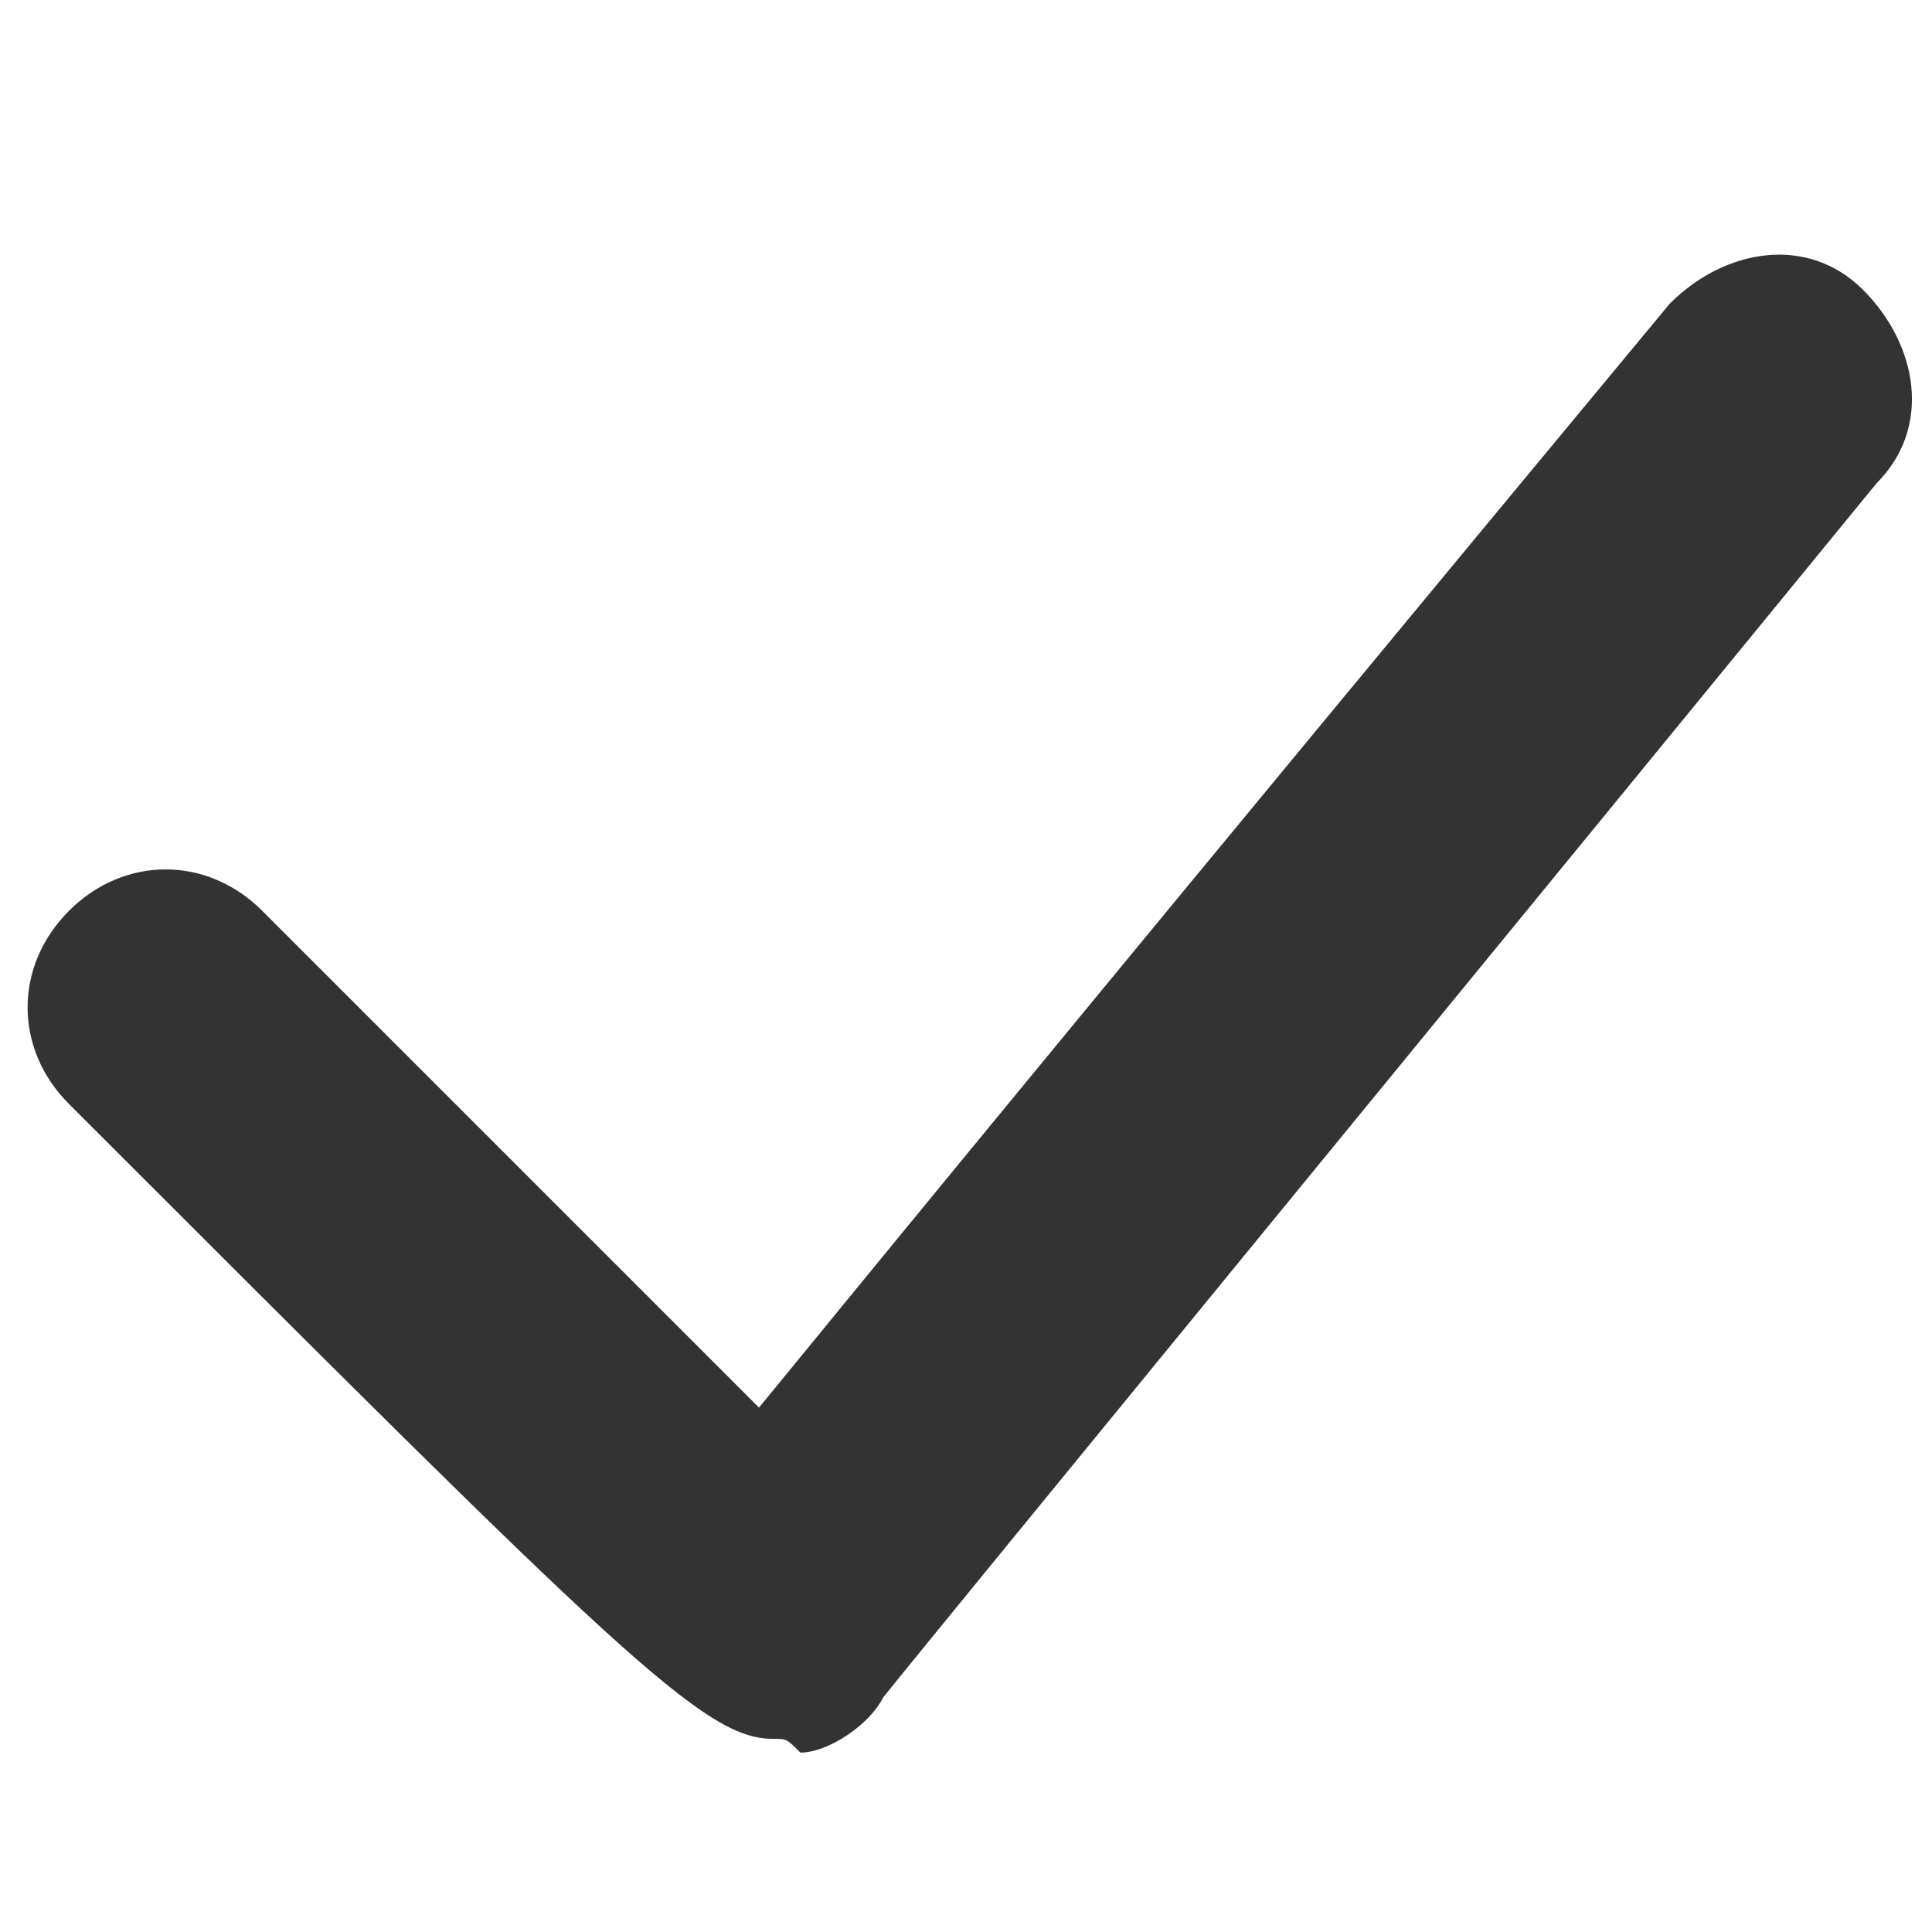
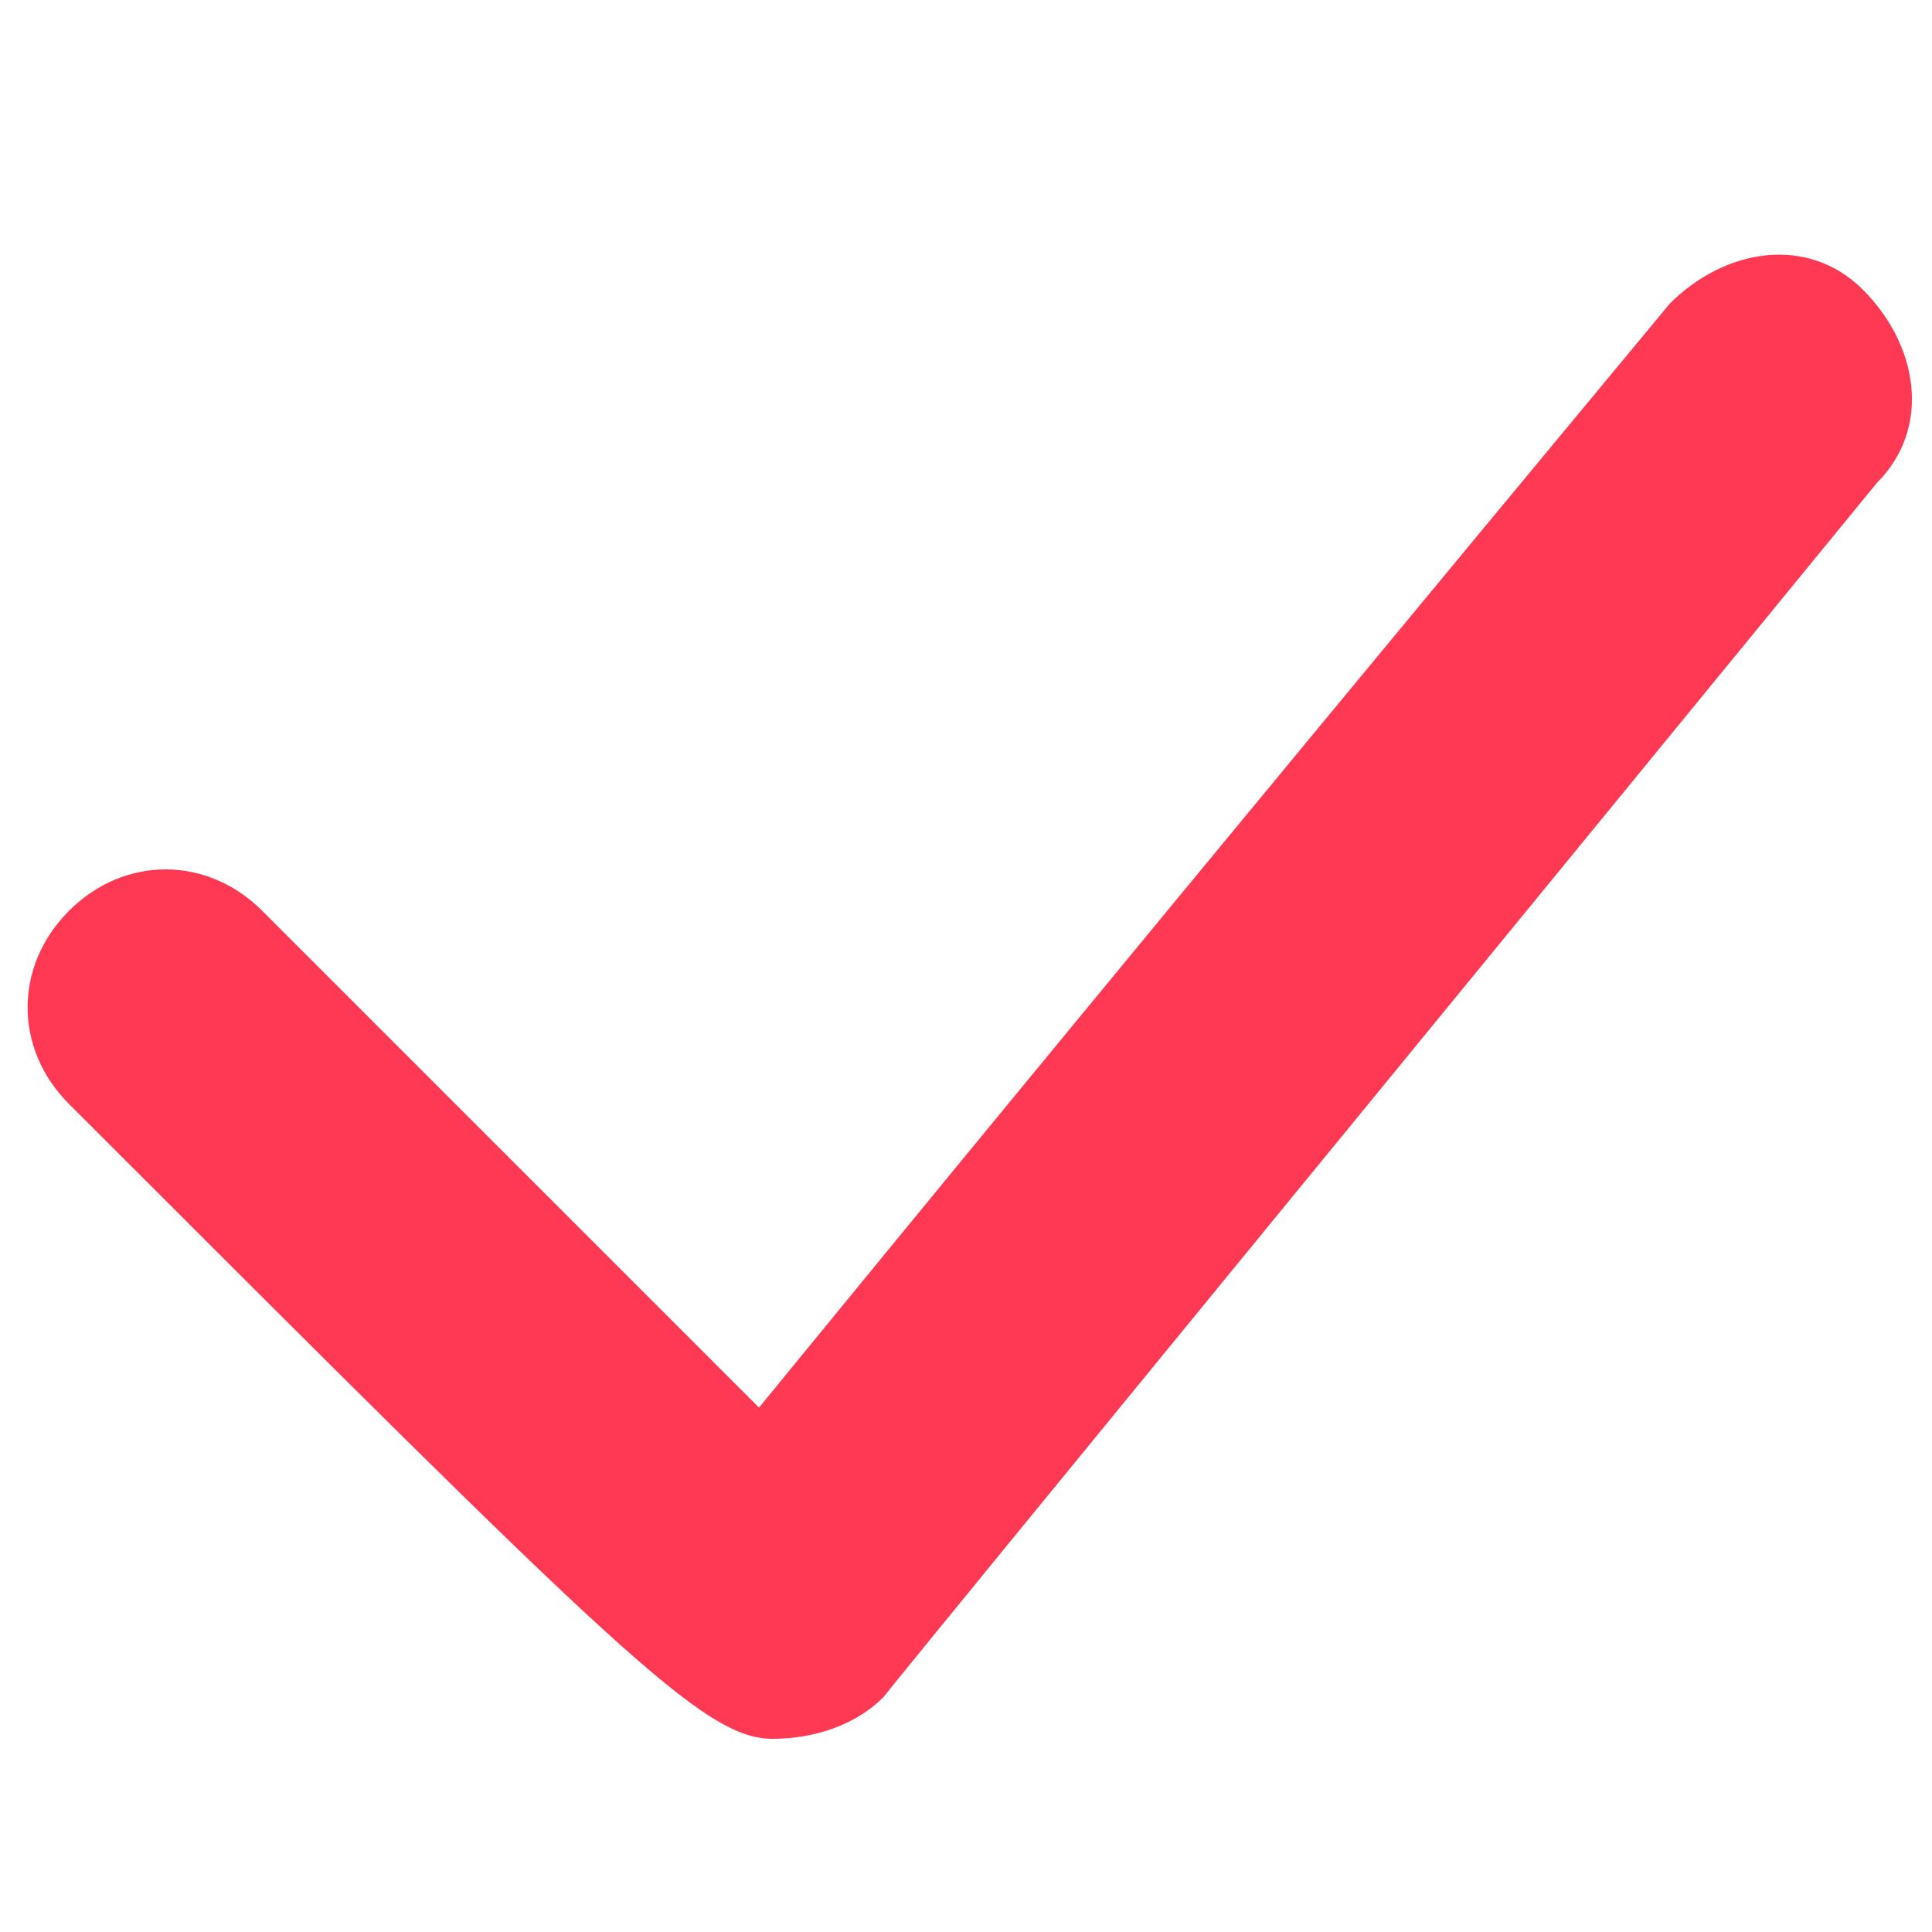
<svg xmlns="http://www.w3.org/2000/svg" viewBox="0 0 14 14">
-   <path d="M5.6 12.6c-.5 0-1.1-.6-5.1-4.6-.4-.4-.4-1 0-1.4.4-.4 1-.4 1.4 0l3.6 3.6c.9-1.1 2.7-3.3 6.6-8 .4-.4 1-.5 1.4-.1.4.4.5 1 .1 1.4-2.7 3.3-6.8 8.3-7.2 8.8-.1.2-.4.4-.6.4-.1-.1-.1-.1-.2-.1z" fill="#333" />
+   <path d="M5.6 12.6c-.5 0-1.1-.6-5.1-4.6-.4-.4-.4-1 0-1.4s1-.4 1.4 0l3.6 3.6c.9-1.1 2.7-3.3 6.6-8 .4-.4 1-.5 1.4-.1s.5 1 .1 1.4c-2.7 3.3-6.8 8.3-7.2 8.8-.2.2-.5.3-.8.3z" fill="#ff3854" />
</svg>
